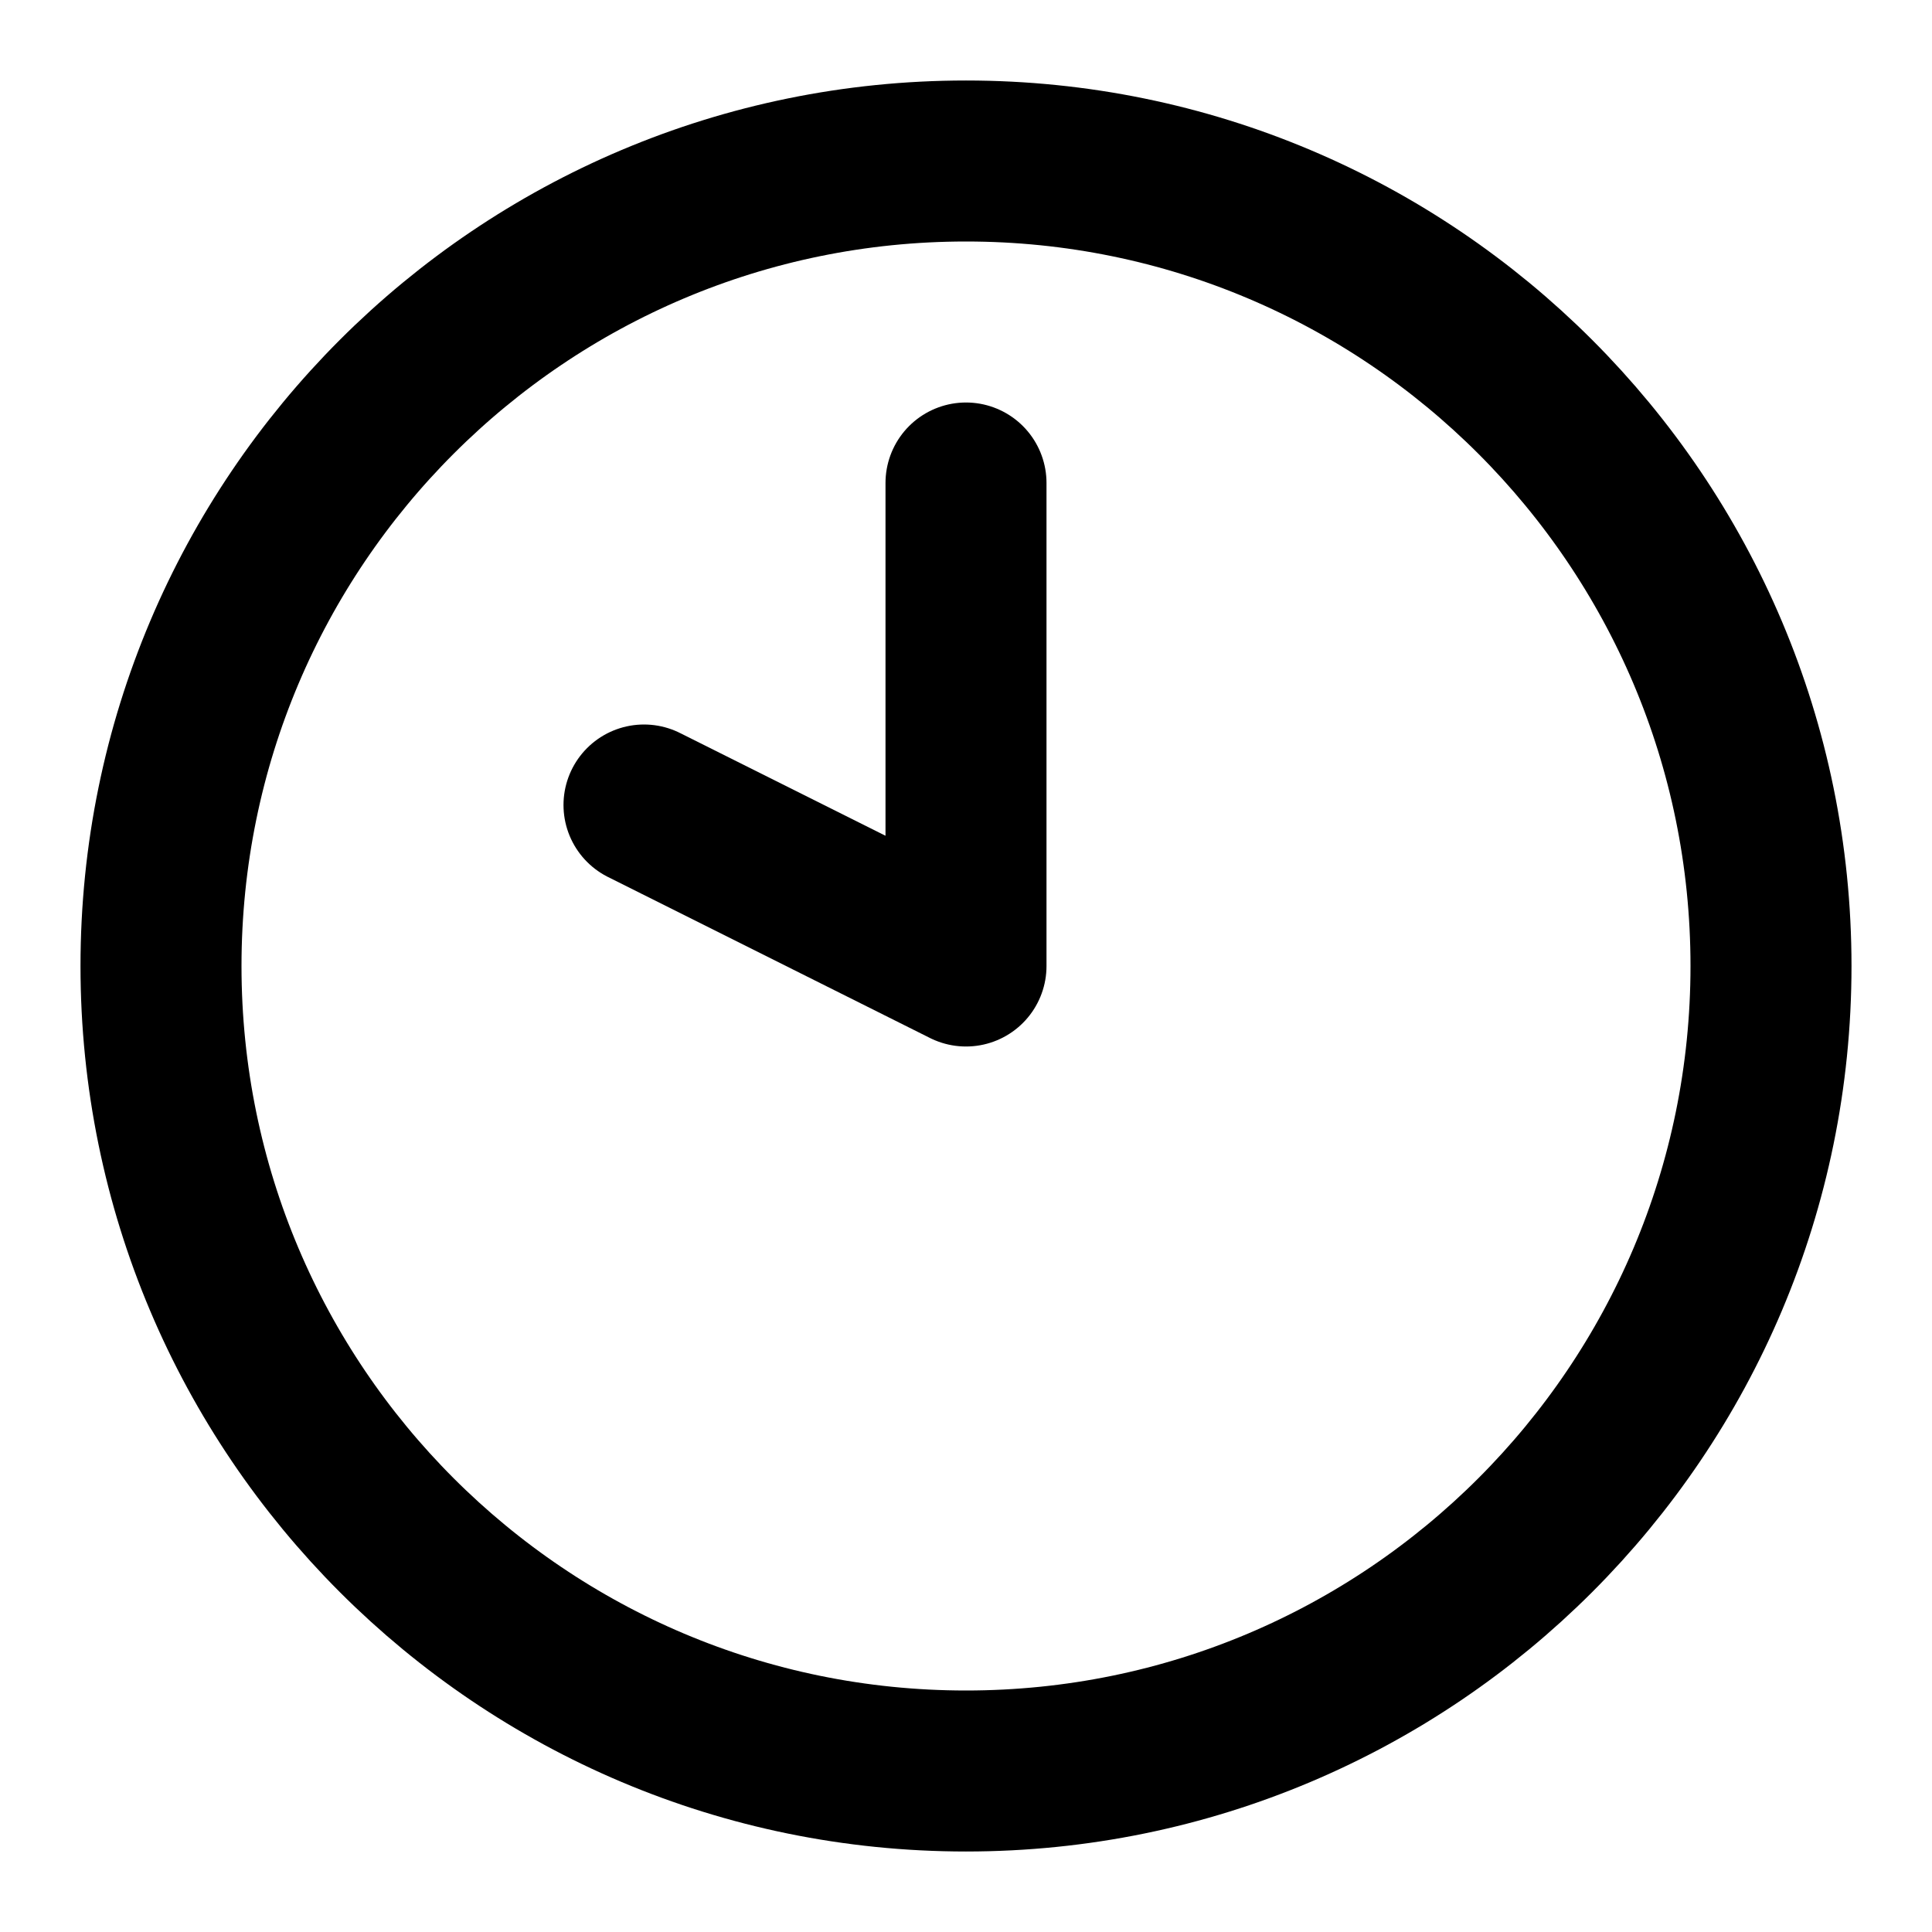
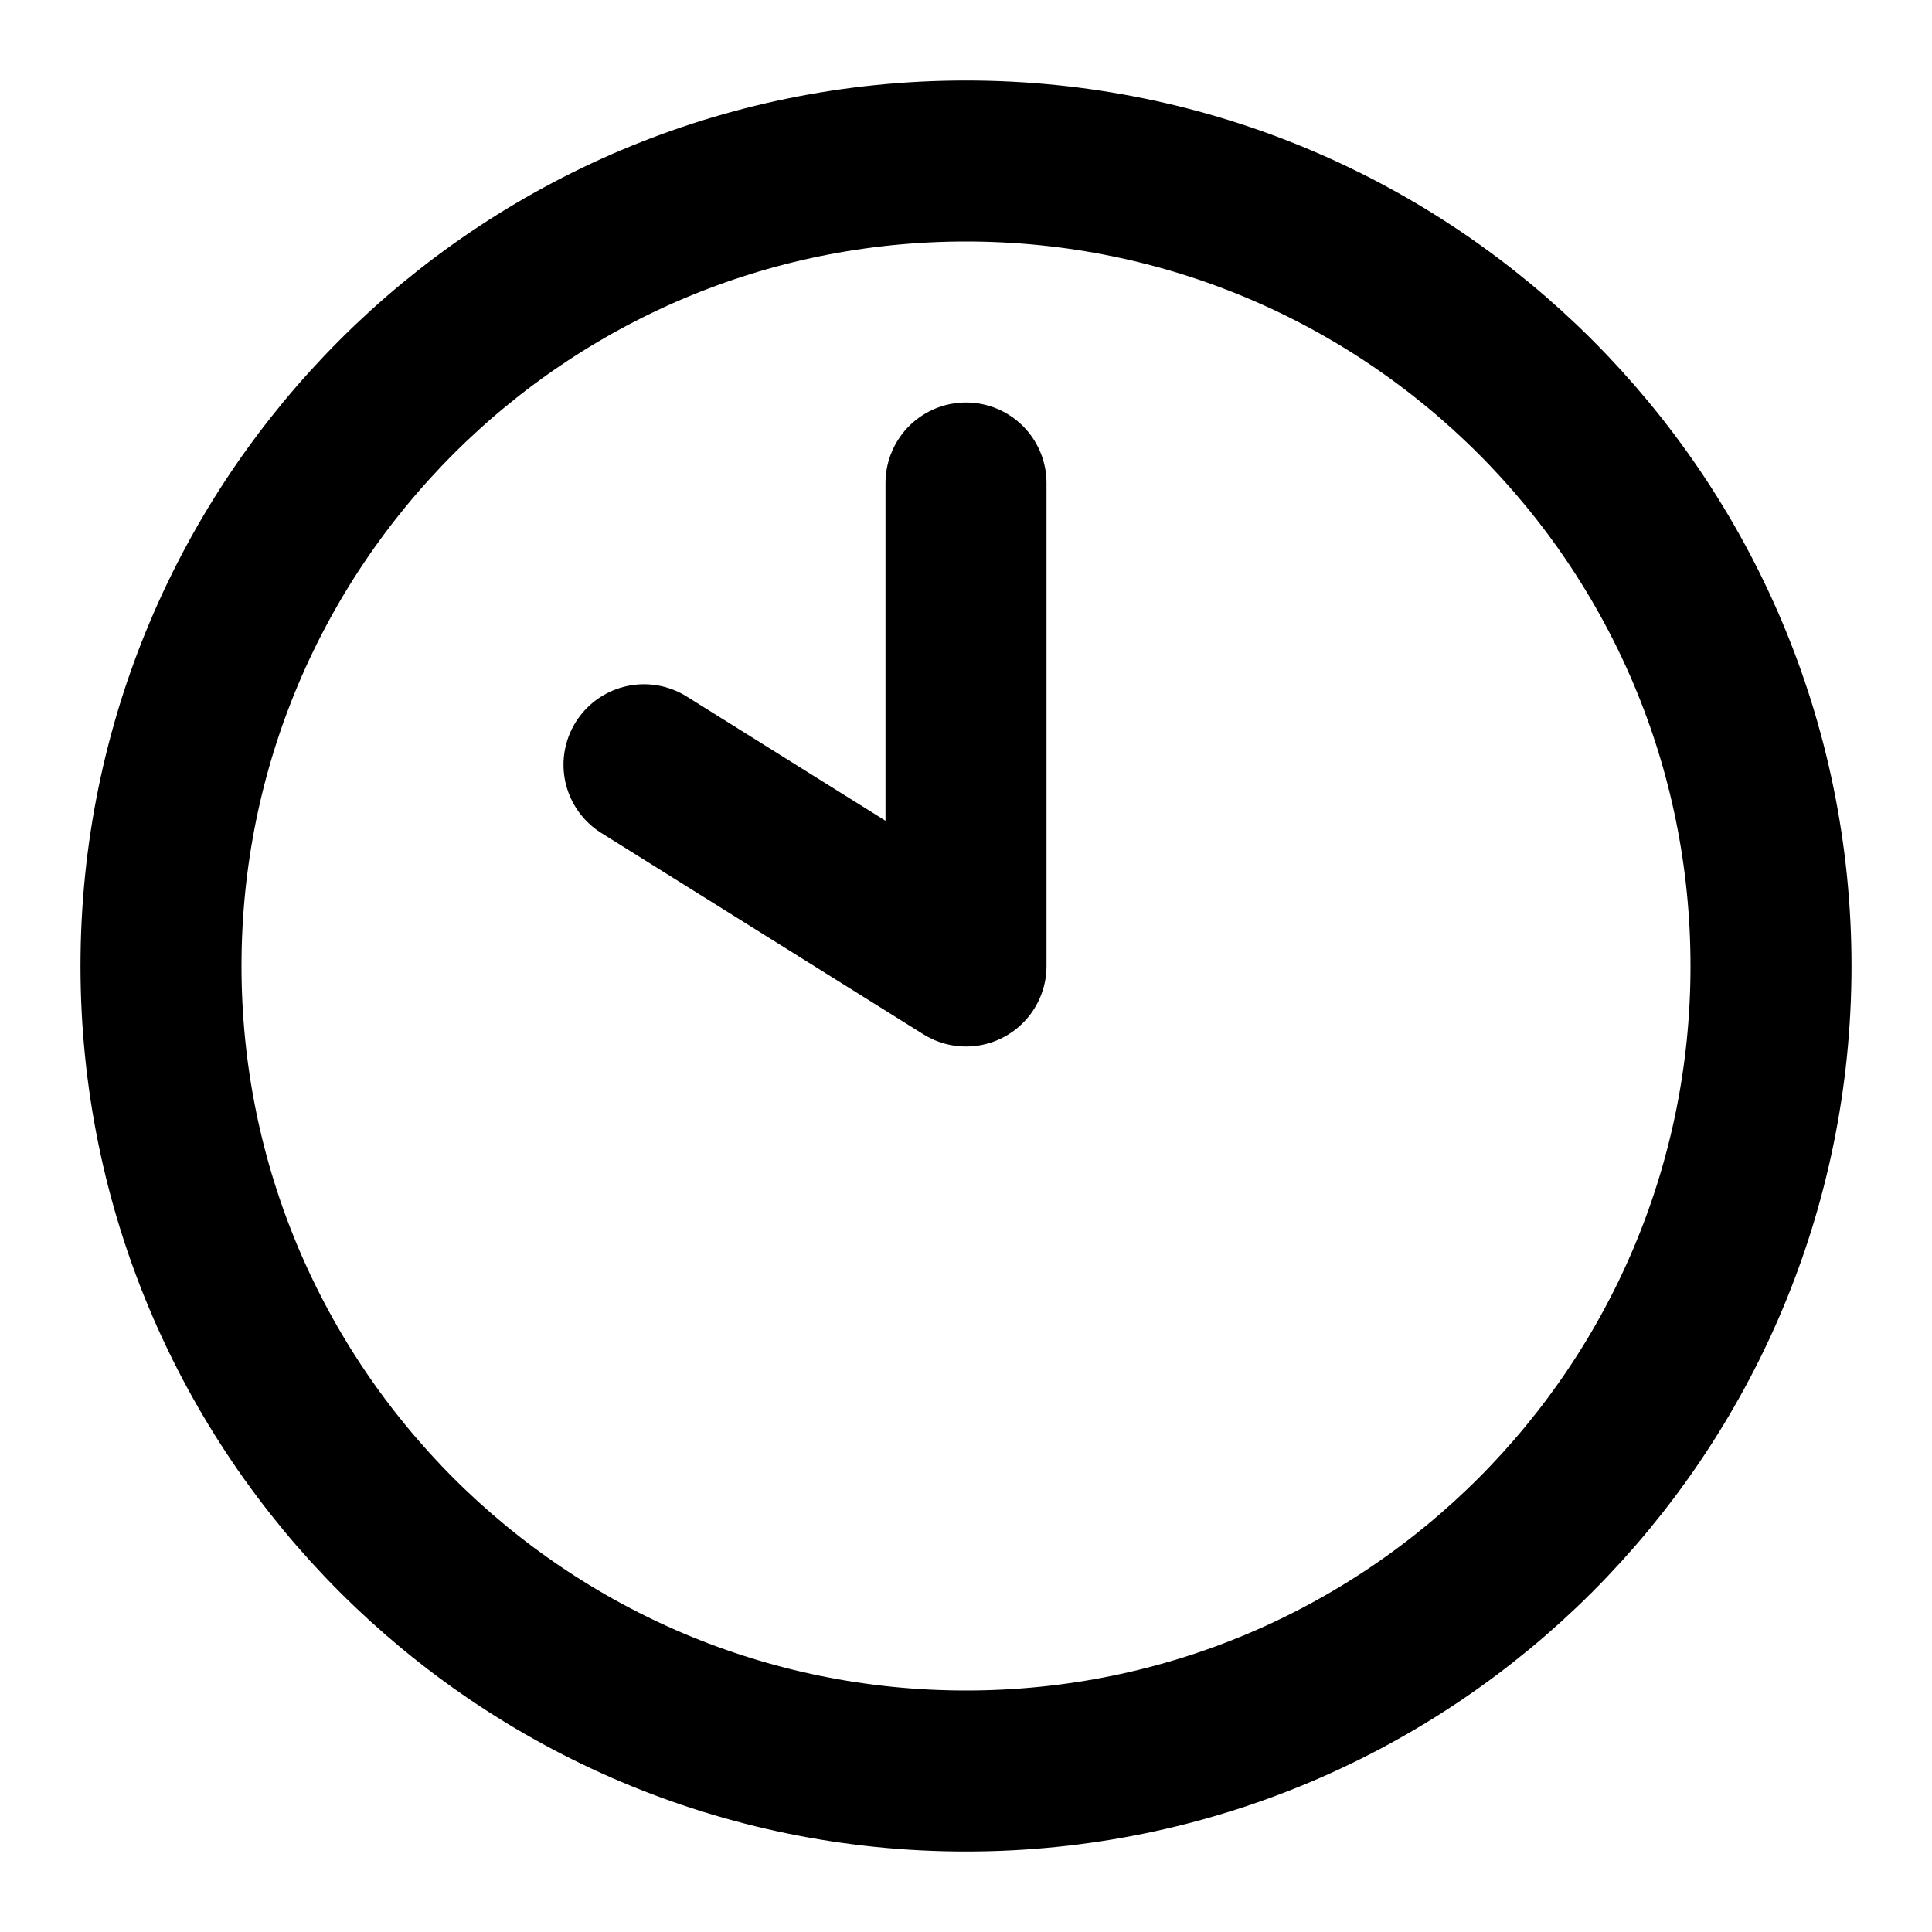
<svg xmlns="http://www.w3.org/2000/svg" width="24" height="24" viewBox="0 0 24 24" fill="none" stroke="currentColor" stroke-width="2" stroke-linecap="round" stroke-linejoin="round">
+   <path d="M12 6v6L8 9.5" />
  <circle cx="12" cy="12" r="10" />
-   <polyline points="12 6 12 12 8 10" />
</svg>
